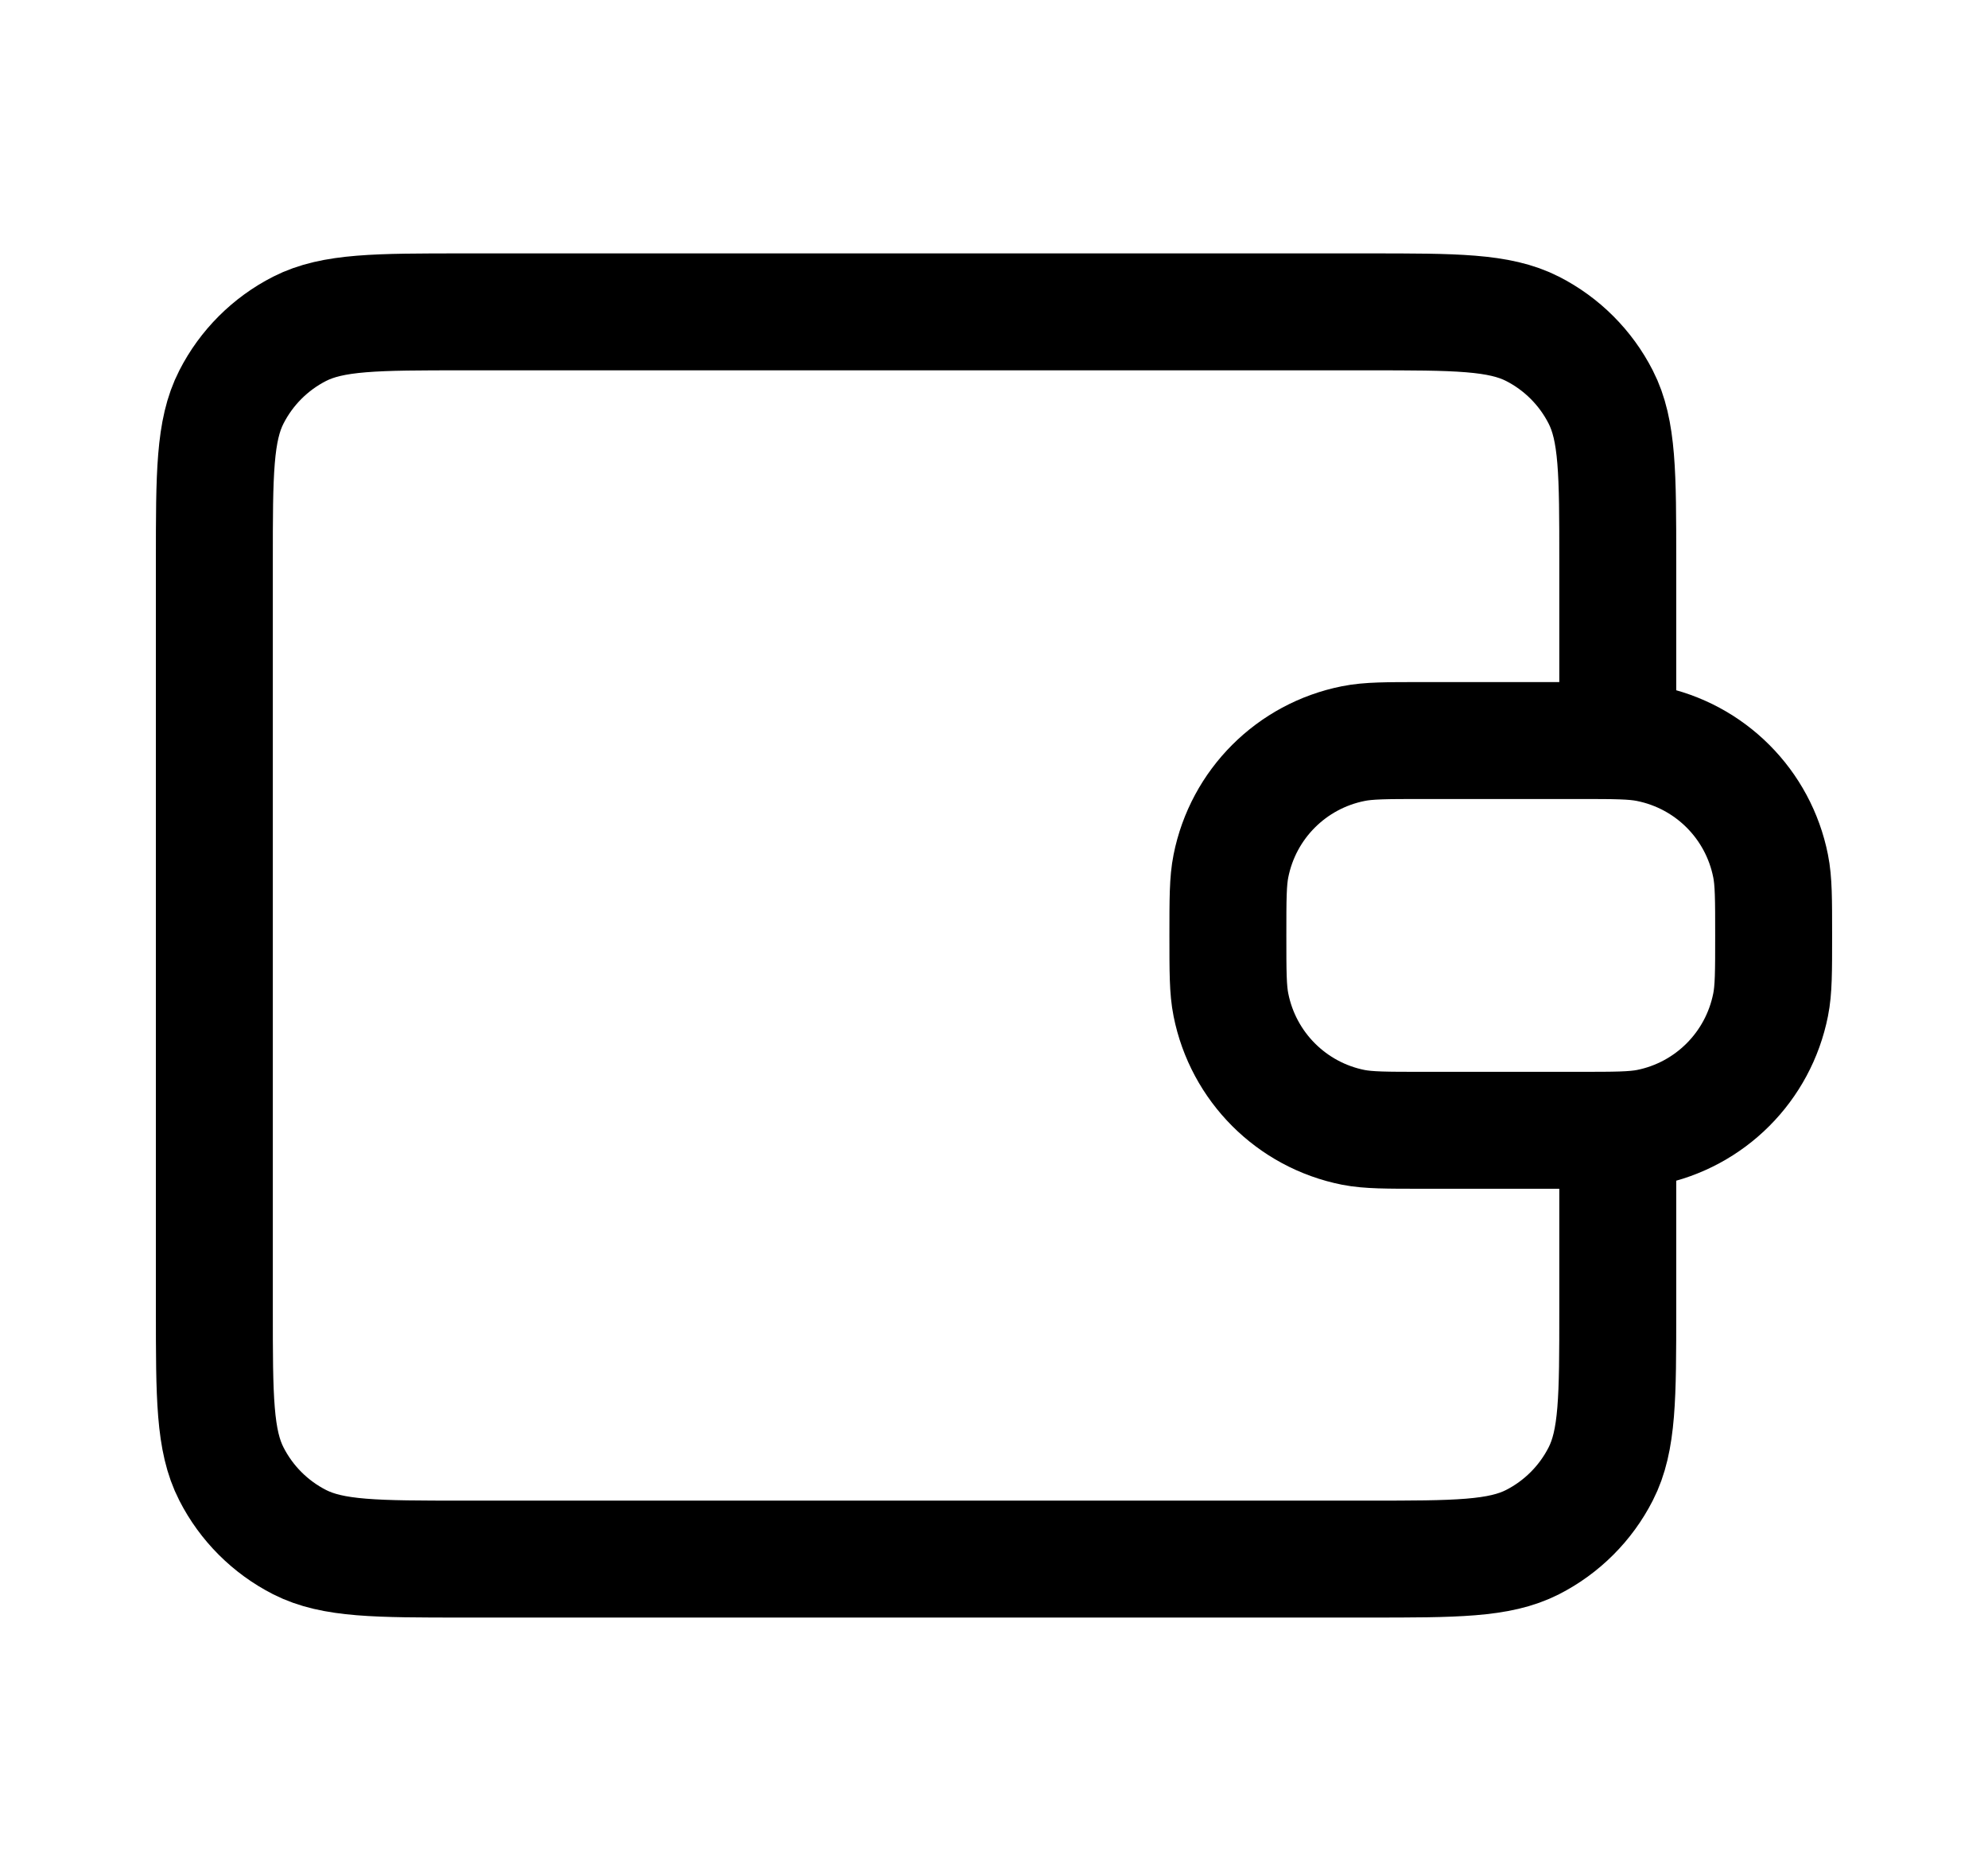
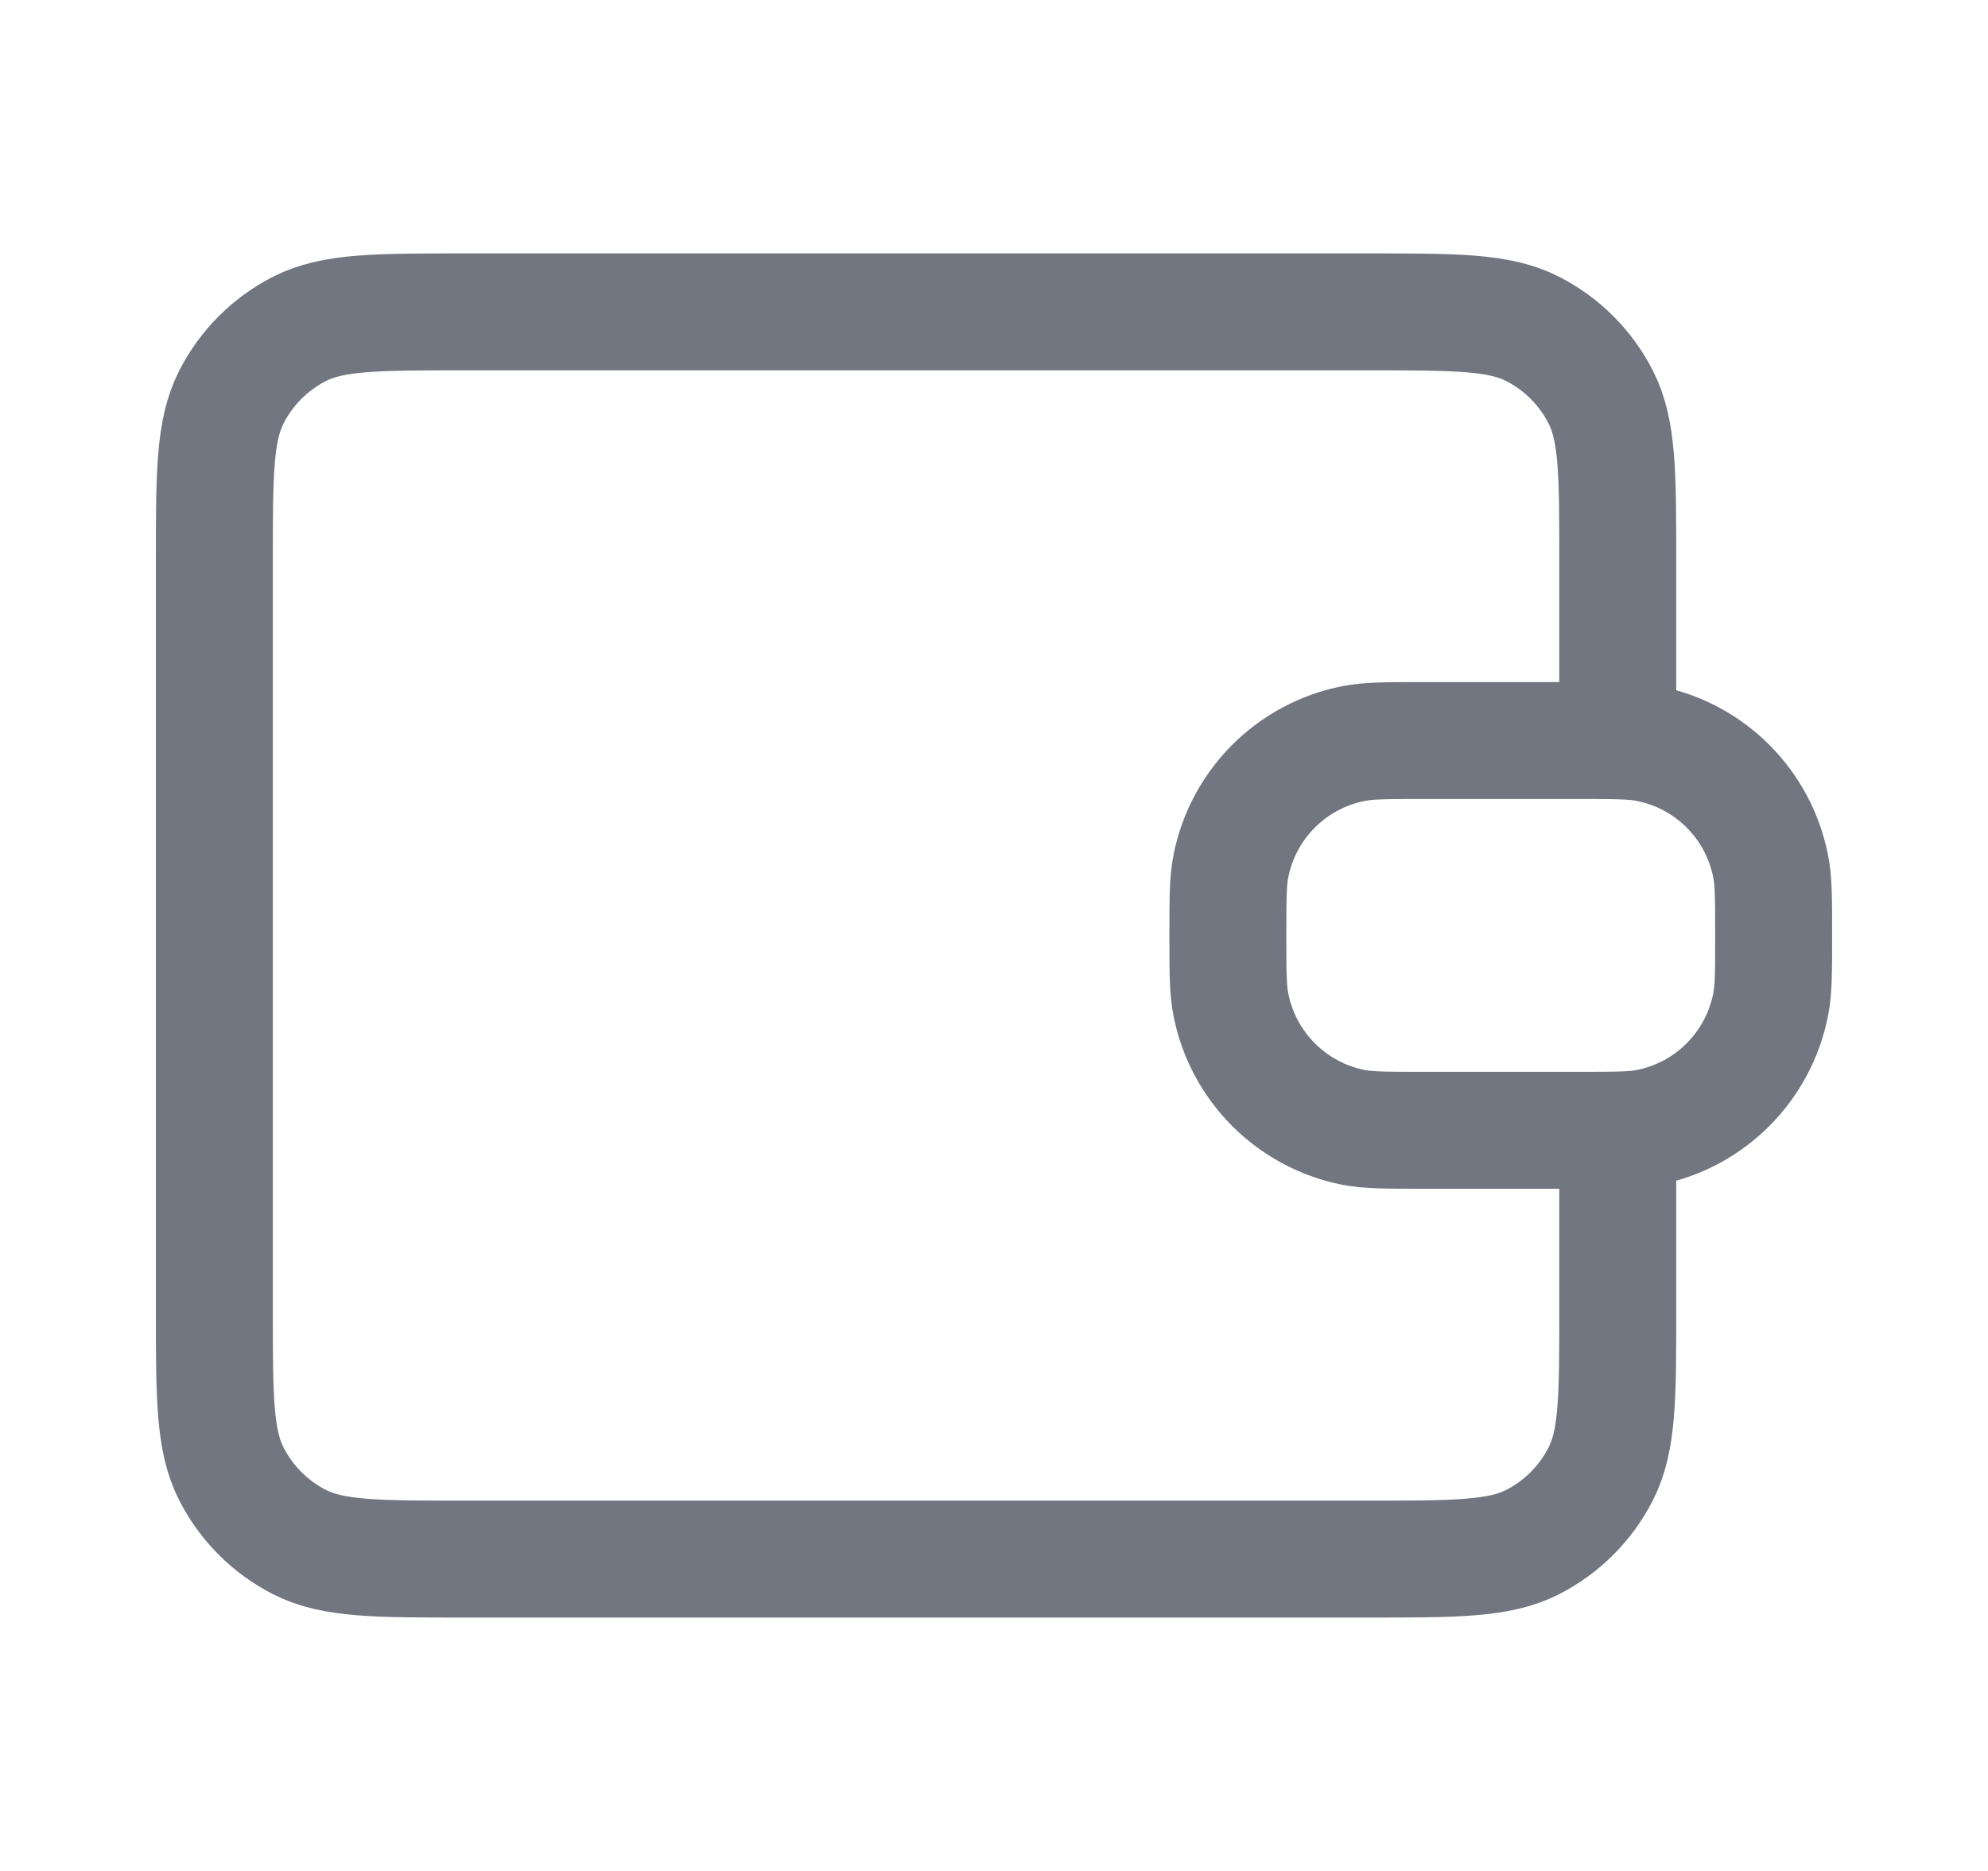
<svg xmlns="http://www.w3.org/2000/svg" width="17" height="16" viewBox="0 0 17 16" fill="none">
-   <path d="M13.834 6.333V4.8C13.834 4.053 13.834 3.68 13.688 3.395C13.56 3.144 13.356 2.94 13.105 2.812C12.82 2.667 12.447 2.667 11.7 2.667H3.967C3.22 2.667 2.847 2.667 2.562 2.812C2.311 2.94 2.107 3.144 1.979 3.395C1.833 3.68 1.833 4.053 1.833 4.8V11.2C1.833 11.947 1.833 12.32 1.979 12.605C2.107 12.856 2.311 13.06 2.562 13.188C2.847 13.333 3.22 13.333 3.967 13.333L11.7 13.333C12.447 13.333 12.82 13.333 13.105 13.188C13.356 13.06 13.56 12.856 13.688 12.605C13.834 12.32 13.834 11.947 13.834 11.2V9.666M10.5 8C10.5 7.69 10.5 7.535 10.526 7.406C10.631 6.877 11.044 6.464 11.573 6.359C11.702 6.333 11.857 6.333 12.167 6.333H13.5C13.81 6.333 13.965 6.333 14.094 6.359C14.623 6.464 15.036 6.877 15.141 7.406C15.167 7.535 15.167 7.69 15.167 8C15.167 8.31 15.167 8.464 15.141 8.593C15.036 9.122 14.623 9.536 14.094 9.641C13.965 9.666 13.81 9.666 13.5 9.666H12.167C11.857 9.666 11.702 9.666 11.573 9.641C11.044 9.536 10.631 9.122 10.526 8.593C10.5 8.464 10.5 8.31 10.5 8Z" stroke="black" stroke-linecap="round" stroke-linejoin="round" />
+   <path d="M13.834 6.333V4.8C13.834 4.053 13.834 3.68 13.688 3.395C13.56 3.144 13.356 2.94 13.105 2.812C12.82 2.667 12.447 2.667 11.7 2.667H3.967C3.22 2.667 2.847 2.667 2.562 2.812C2.311 2.94 2.107 3.144 1.979 3.395C1.833 3.68 1.833 4.053 1.833 4.8V11.2C1.833 11.947 1.833 12.32 1.979 12.605C2.107 12.856 2.311 13.06 2.562 13.188C2.847 13.333 3.22 13.333 3.967 13.333L11.7 13.333C12.447 13.333 12.82 13.333 13.105 13.188C13.356 13.06 13.56 12.856 13.688 12.605C13.834 12.32 13.834 11.947 13.834 11.2V9.666M10.5 8C10.5 7.69 10.5 7.535 10.526 7.406C10.631 6.877 11.044 6.464 11.573 6.359C11.702 6.333 11.857 6.333 12.167 6.333H13.5C13.81 6.333 13.965 6.333 14.094 6.359C14.623 6.464 15.036 6.877 15.141 7.406C15.167 7.535 15.167 7.69 15.167 8C15.167 8.31 15.167 8.464 15.141 8.593C15.036 9.122 14.623 9.536 14.094 9.641C13.965 9.666 13.81 9.666 13.5 9.666H12.167C11.857 9.666 11.702 9.666 11.573 9.641C11.044 9.536 10.631 9.122 10.526 8.593C10.5 8.464 10.5 8.31 10.5 8Z" stroke="#717680" stroke-linecap="round" stroke-linejoin="round" />
</svg>
